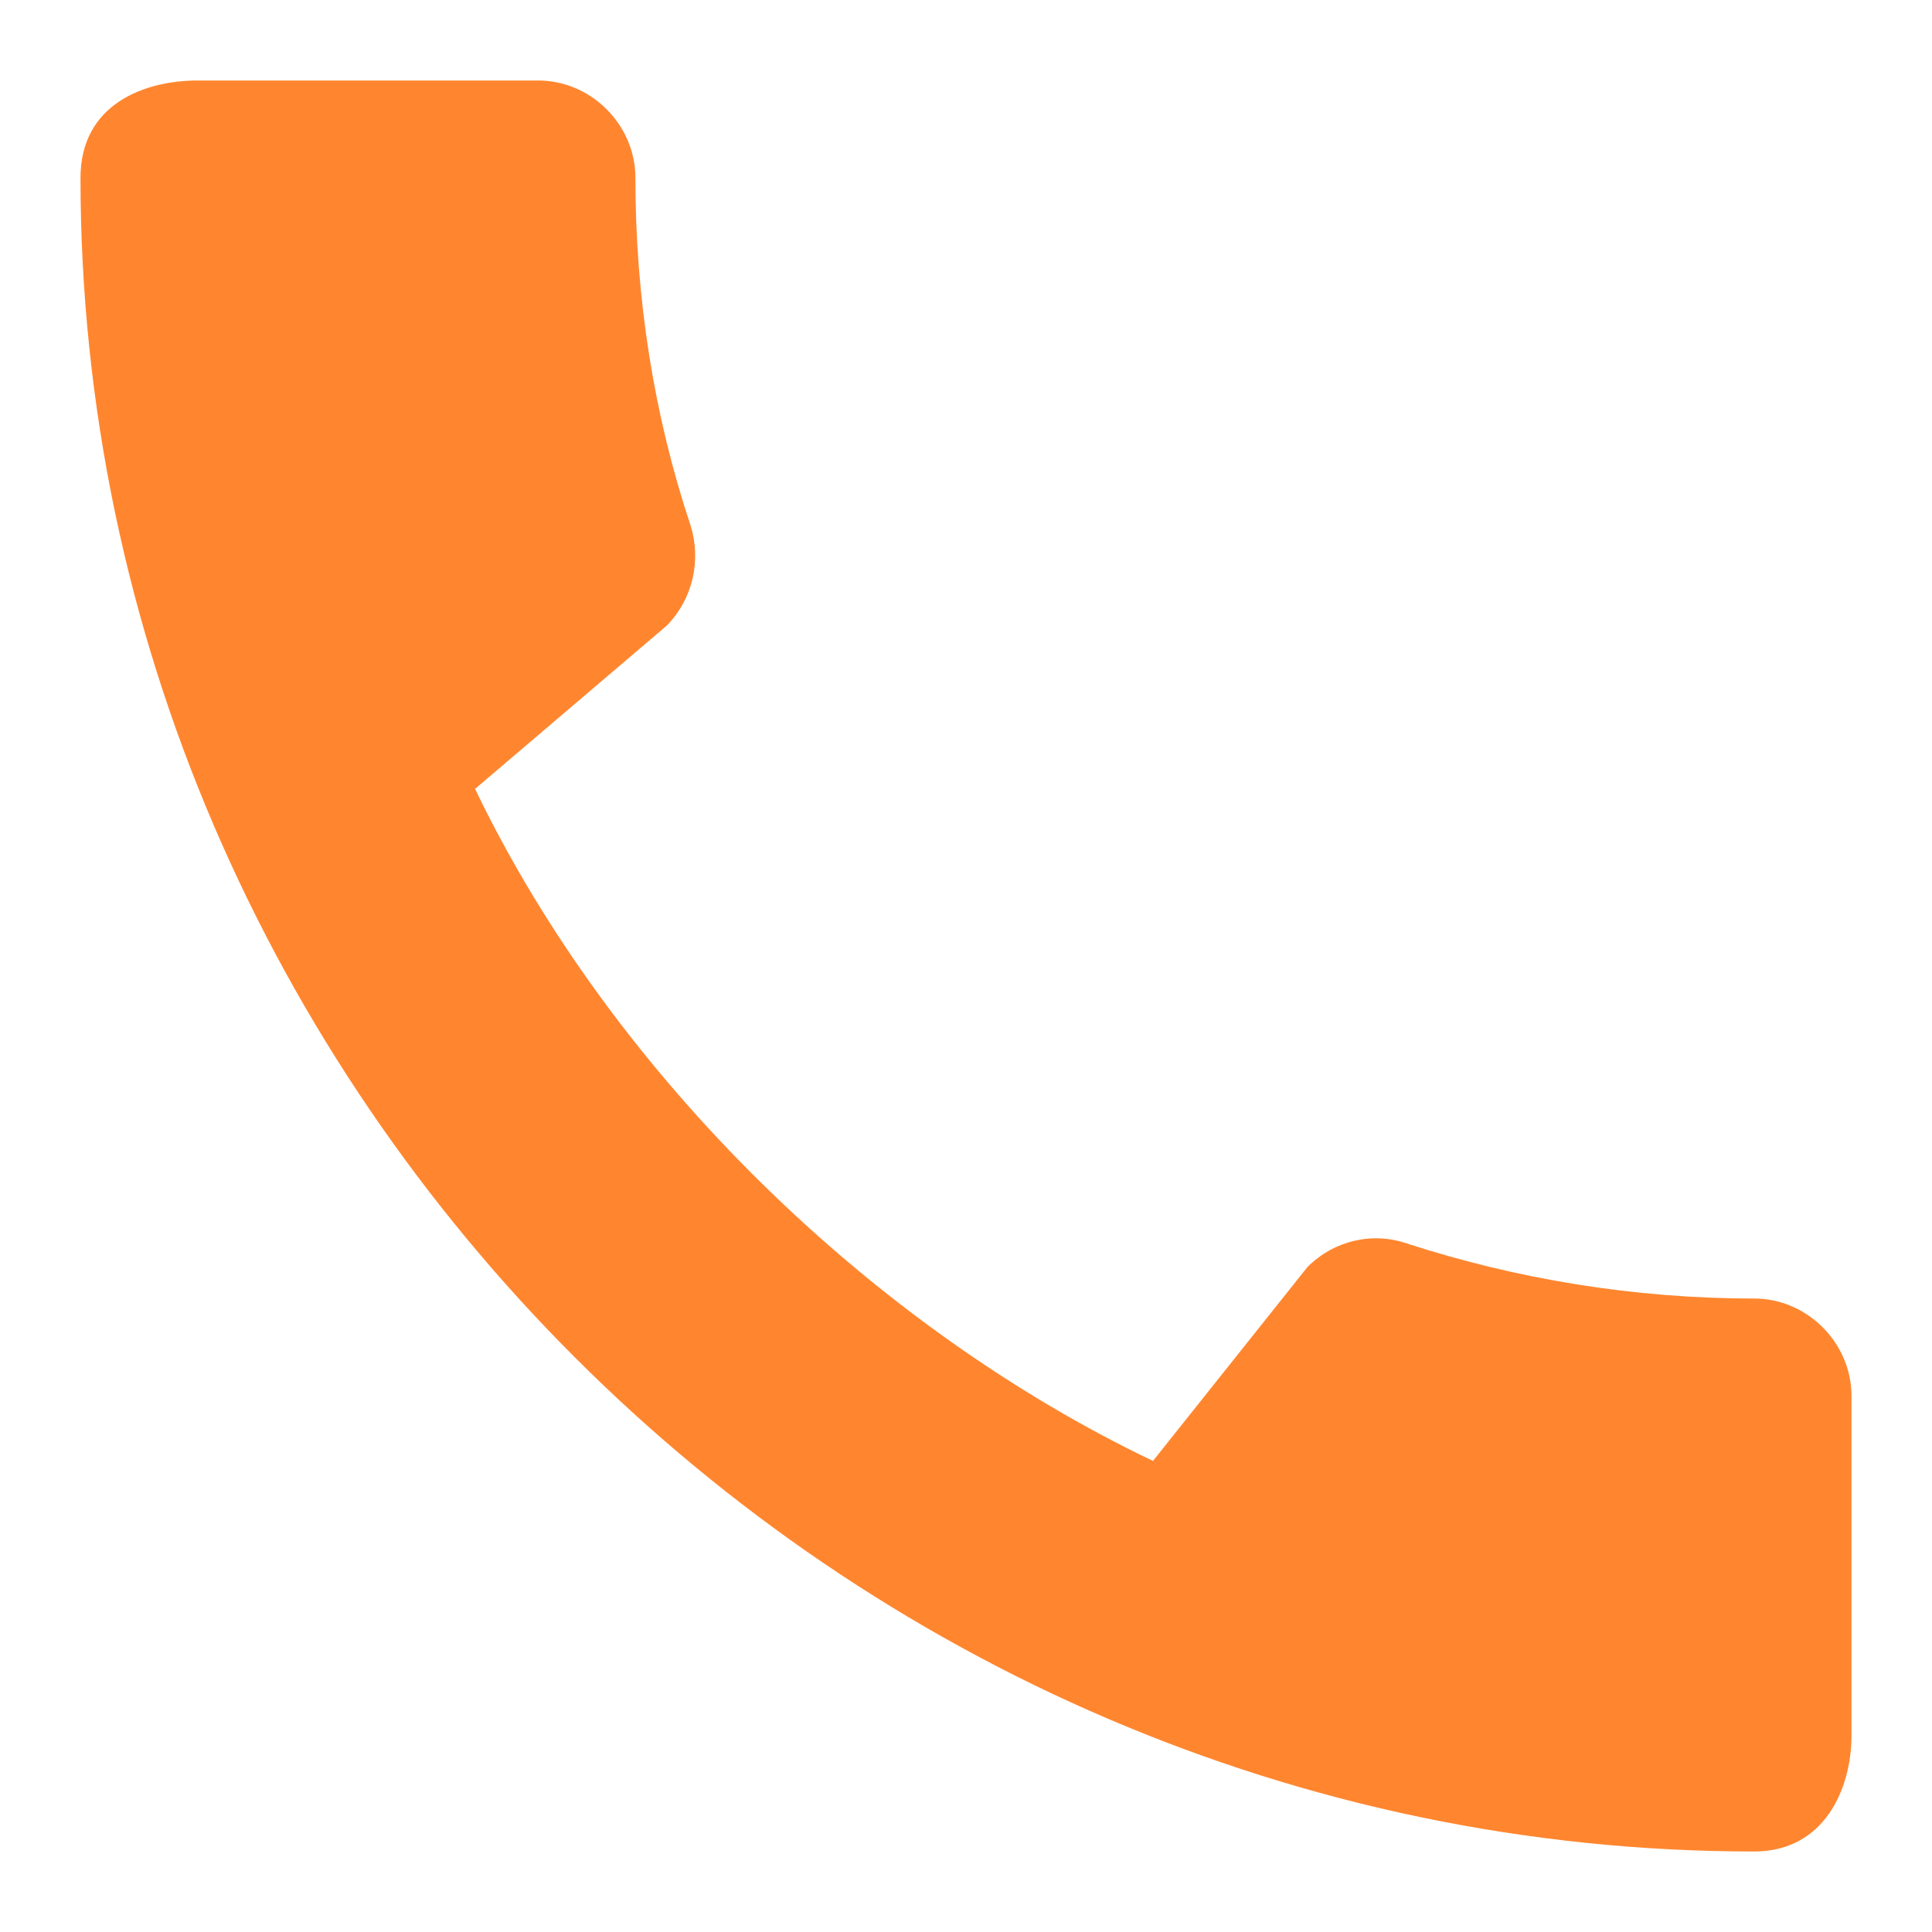
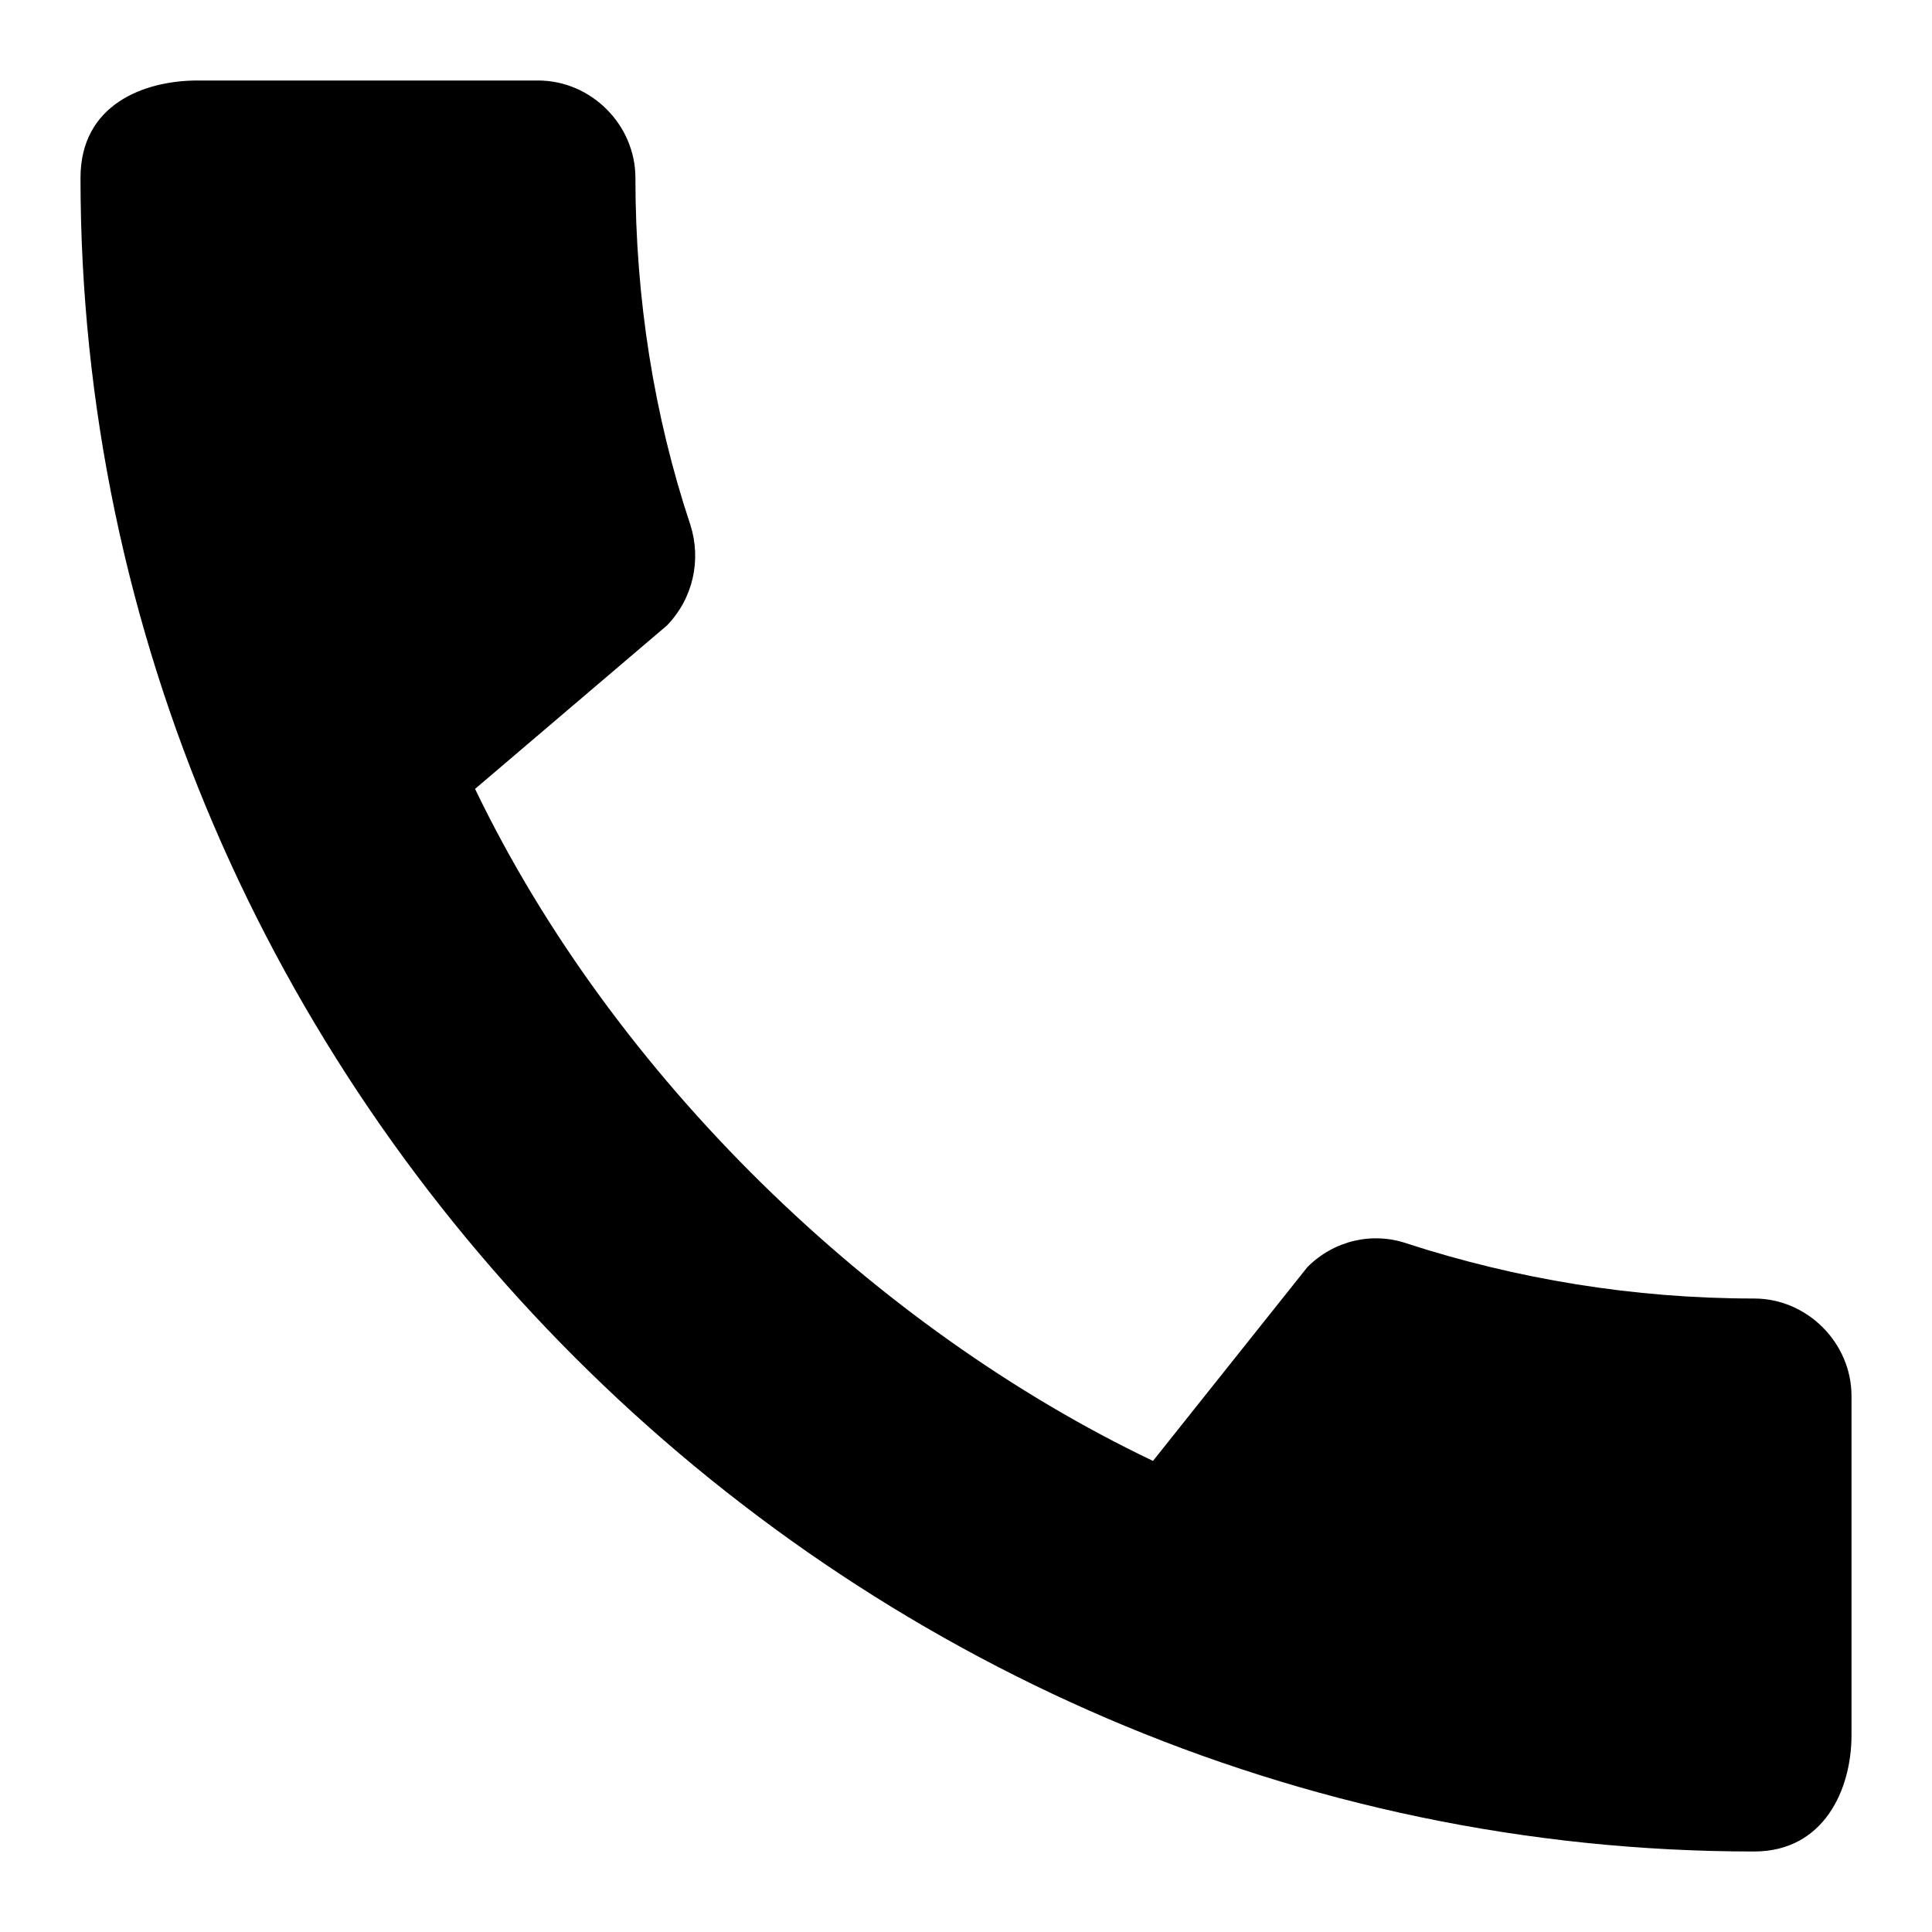
- <svg xmlns="http://www.w3.org/2000/svg" width="18" height="18" viewBox="0 0 18 18" fill="none">
-   <path d="M16.343 12.098C15.215 12.098 14.124 11.915 13.107 11.585C12.786 11.475 12.428 11.557 12.181 11.805L10.742 13.611C8.148 12.373 5.718 10.036 4.426 7.35L6.213 5.828C6.461 5.572 6.534 5.214 6.433 4.893C6.094 3.876 5.92 2.785 5.92 1.657C5.92 1.163 5.508 0.75 5.013 0.75H1.841C1.346 0.75 0.75 0.97 0.75 1.657C0.75 10.173 7.836 17.25 16.343 17.25C16.993 17.25 17.25 16.672 17.25 16.168V13.006C17.25 12.511 16.837 12.098 16.343 12.098Z" fill="#FF862F" />
+ <svg xmlns="http://www.w3.org/2000/svg" width="18" height="18" viewBox="0 0 18 18">
+   <path d="M16.343 12.098C15.215 12.098 14.124 11.915 13.107 11.585C12.786 11.475 12.428 11.557 12.181 11.805L10.742 13.611C8.148 12.373 5.718 10.036 4.426 7.35L6.213 5.828C6.461 5.572 6.534 5.214 6.433 4.893C6.094 3.876 5.92 2.785 5.92 1.657C5.92 1.163 5.508 0.75 5.013 0.75H1.841C1.346 0.75 0.75 0.97 0.75 1.657C0.75 10.173 7.836 17.25 16.343 17.25C16.993 17.25 17.25 16.672 17.25 16.168V13.006C17.25 12.511 16.837 12.098 16.343 12.098Z" />
</svg>
